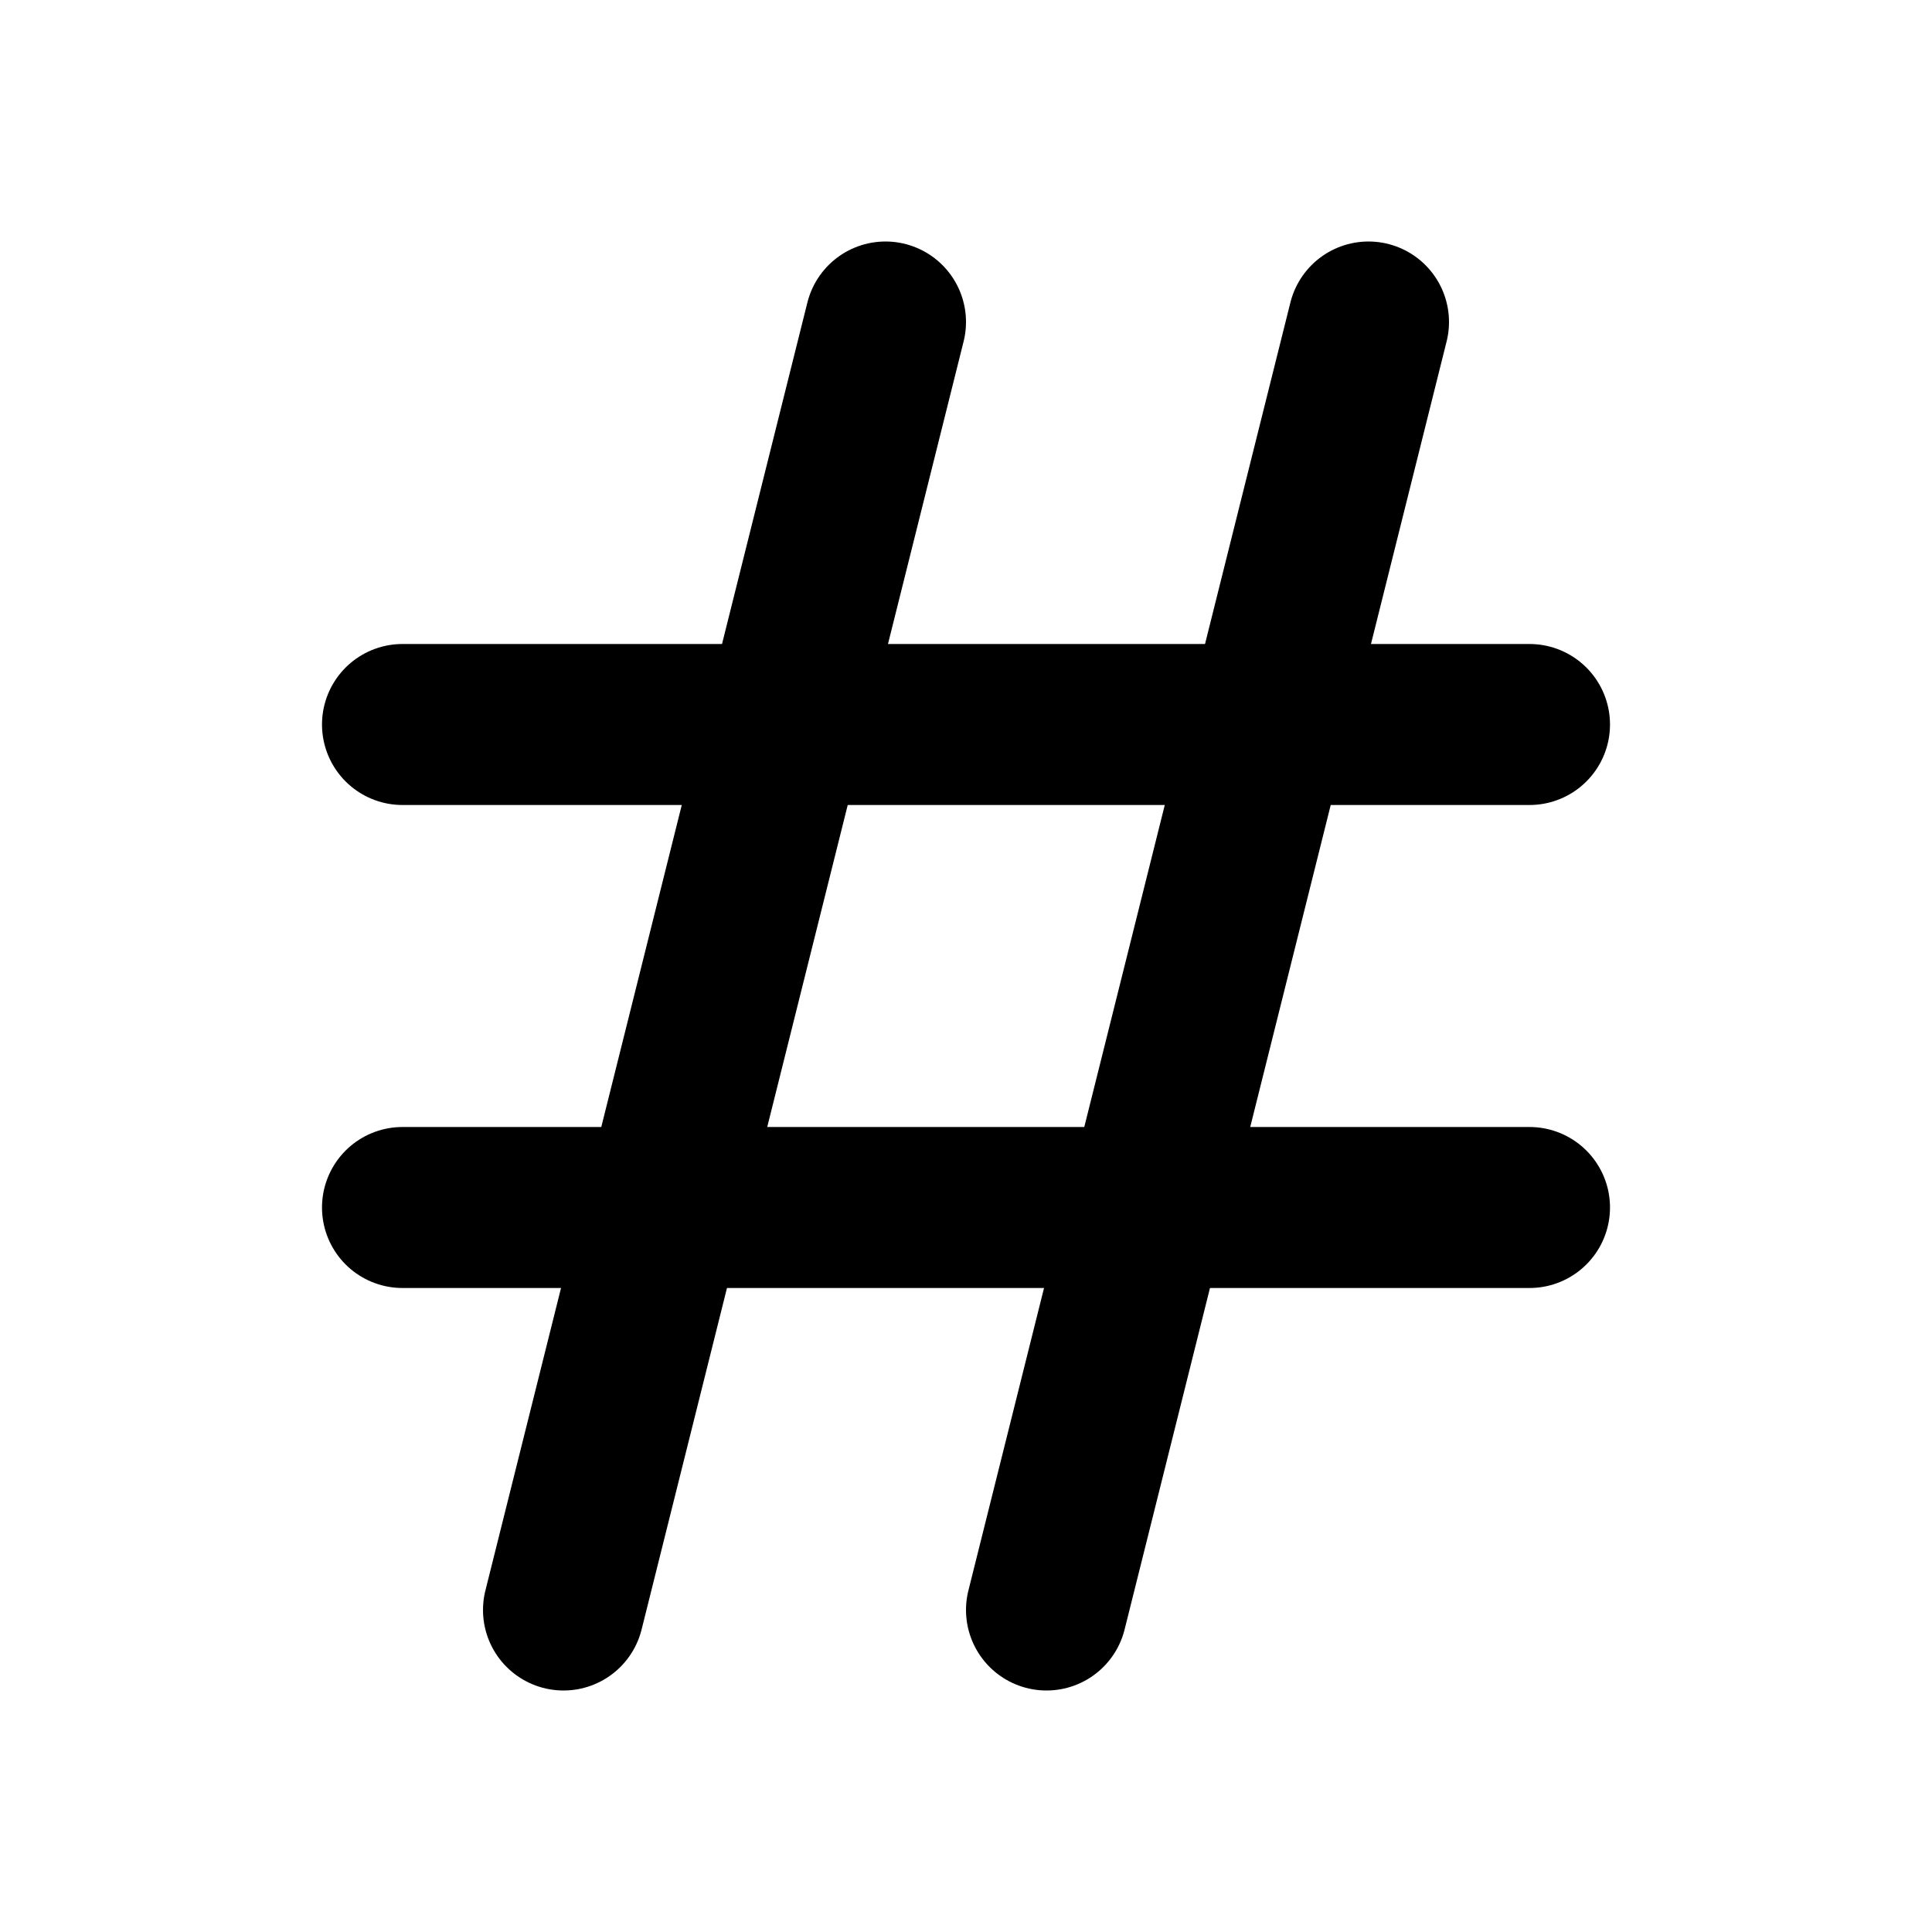
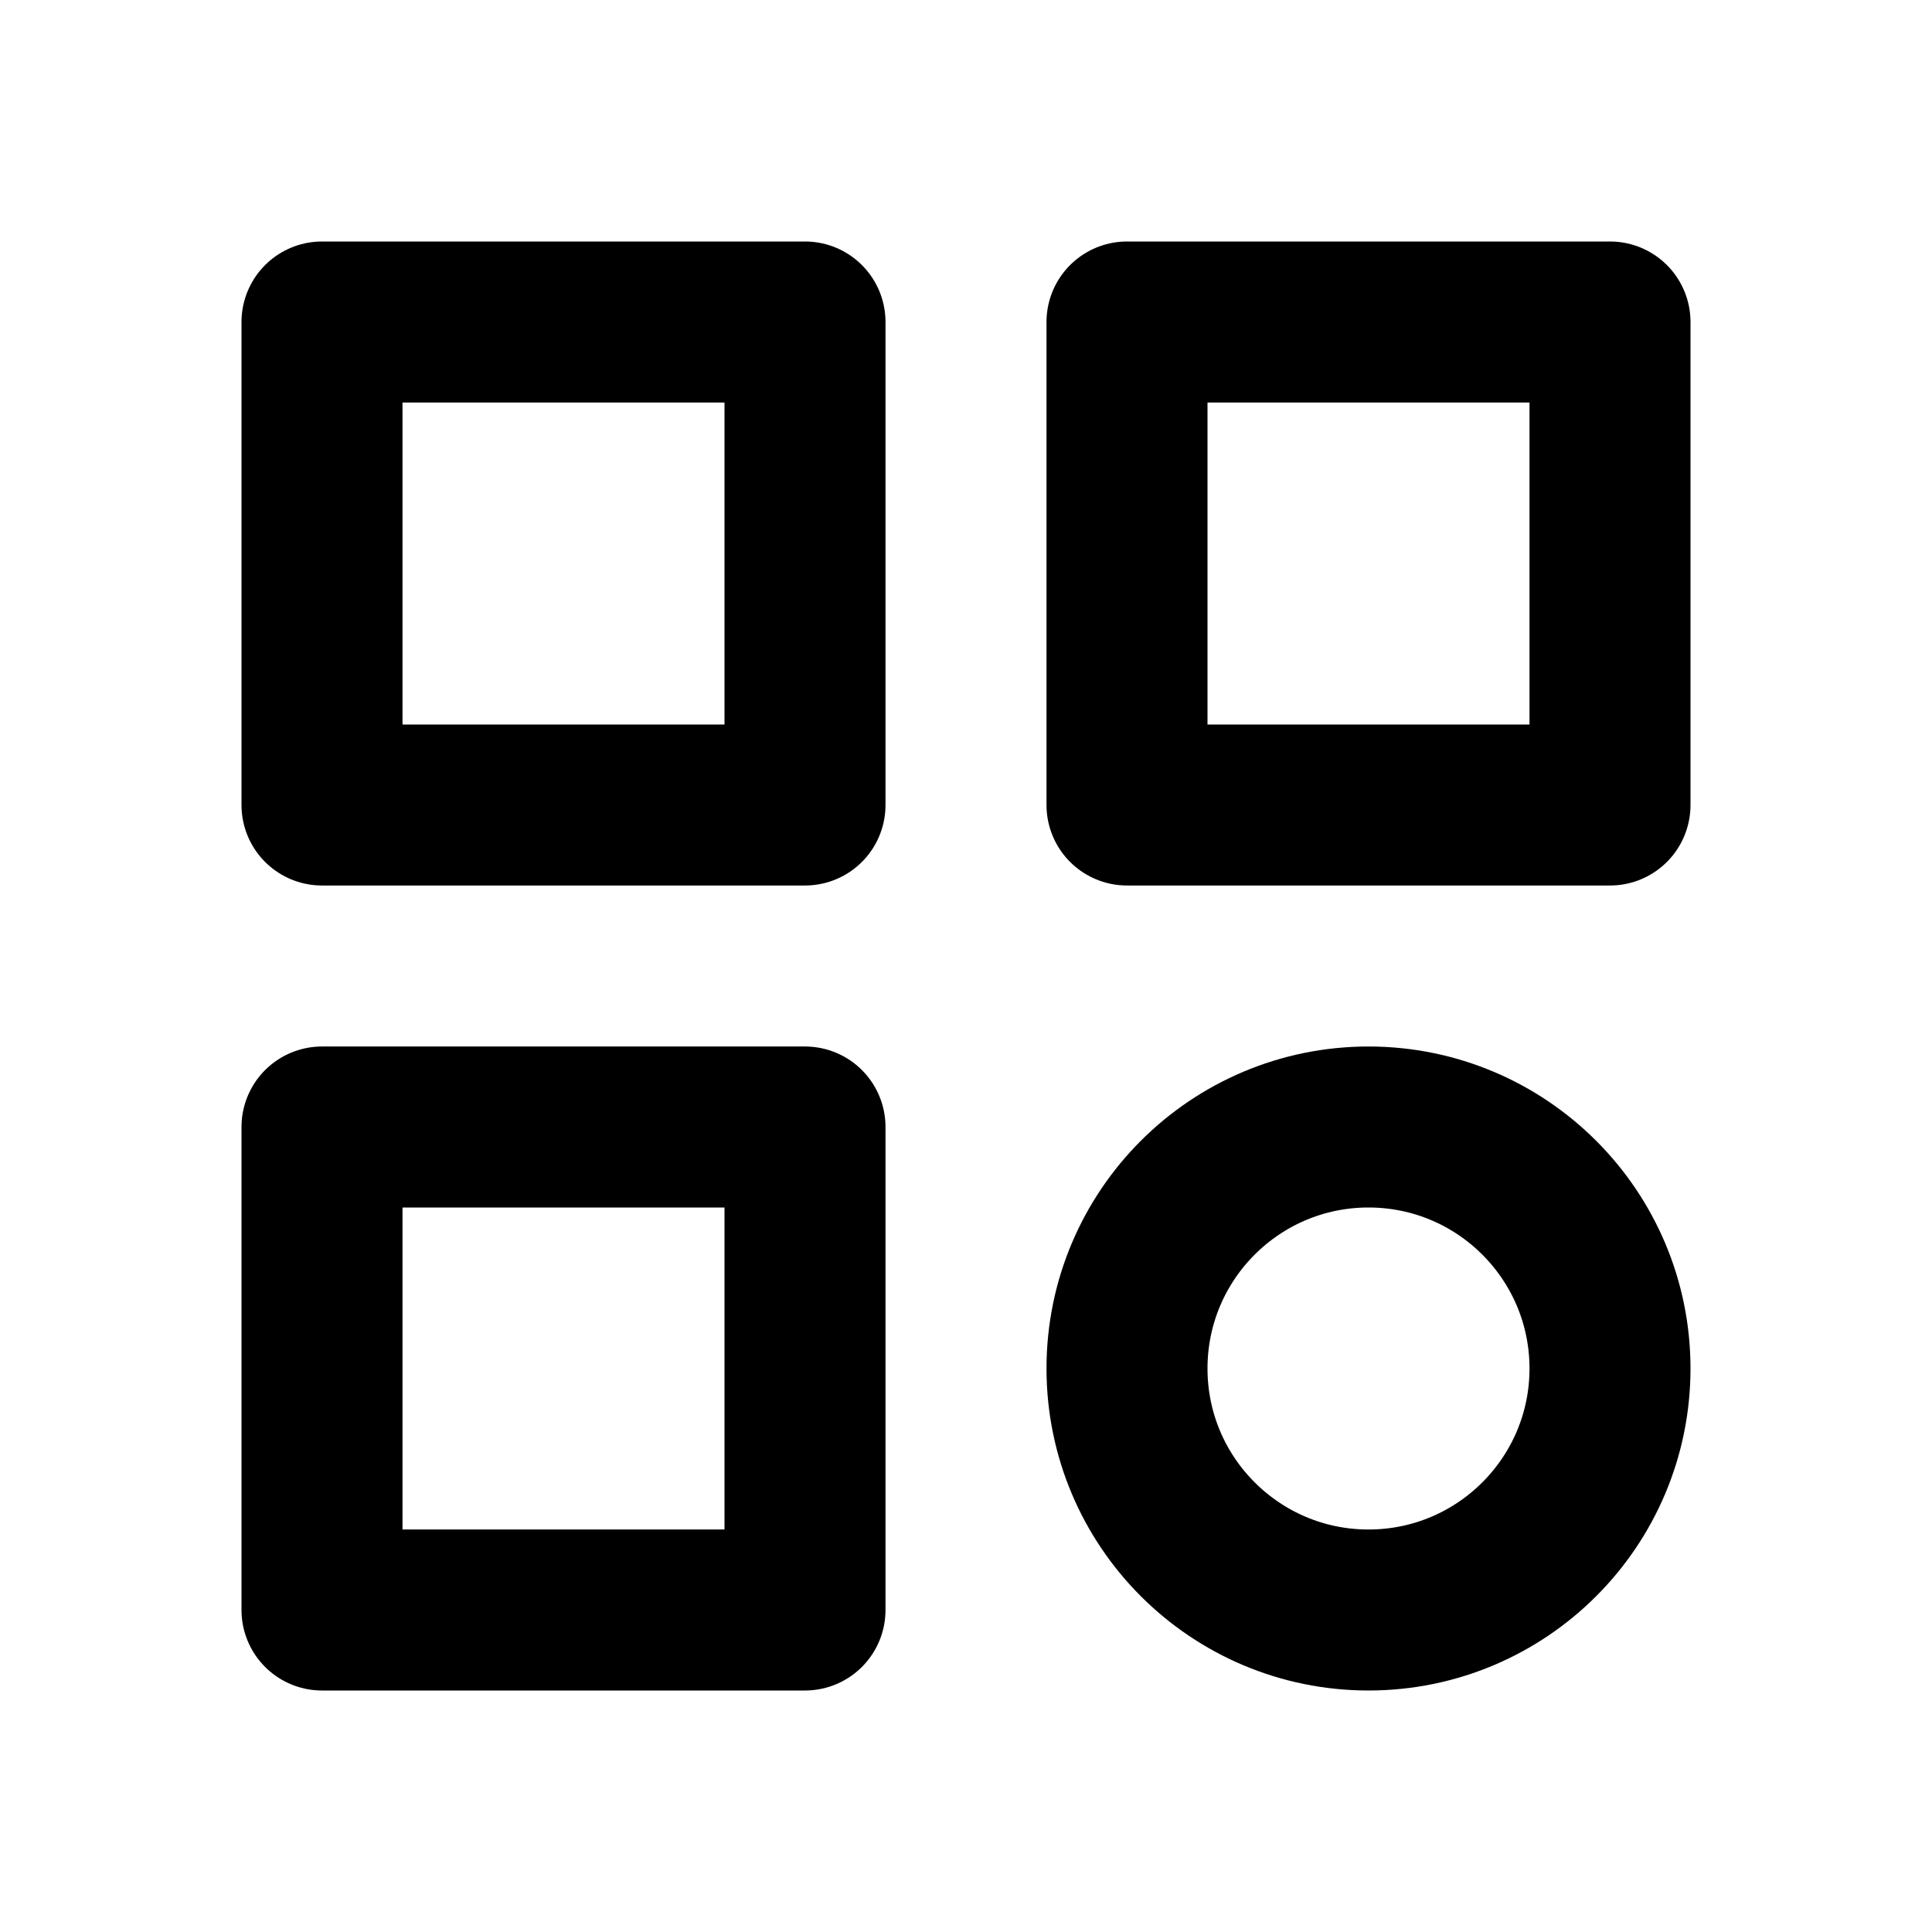
- <svg xmlns="http://www.w3.org/2000/svg" class="icon icon-tabler icon-tabler-hash" width="24" height="24" viewBox="0 0 24 24" stroke-width="2" stroke="currentColor" fill="none" stroke-linecap="round" stroke-linejoin="round">
-   <path stroke="none" d="M0 0h24v24H0z" />
-   <line x1="5" y1="9" x2="19" y2="9" />
-   <line x1="5" y1="15" x2="19" y2="15" />
-   <line x1="11" y1="4" x2="7" y2="20" />
-   <line x1="17" y1="4" x2="13" y2="20" />
+ <svg xmlns="http://www.w3.org/2000/svg" width="24" height="24" viewBox="0 0 24 24" fill="none" stroke="currentColor" stroke-width="2" stroke-linecap="round" stroke-linejoin="round" class="icon icon-tabler icons-tabler-outline icon-tabler-category">
+   <path stroke="none" d="M0 0h24v24H0z" fill="none" />
+   <path d="M4 4h6v6h-6l0 -6" />
+   <path d="M14 4h6v6h-6l0 -6" />
+   <path d="M4 14h6v6h-6l0 -6" />
+   <path d="M14 17a3 3 0 1 0 6 0a3 3 0 1 0 -6 0" />
</svg>
